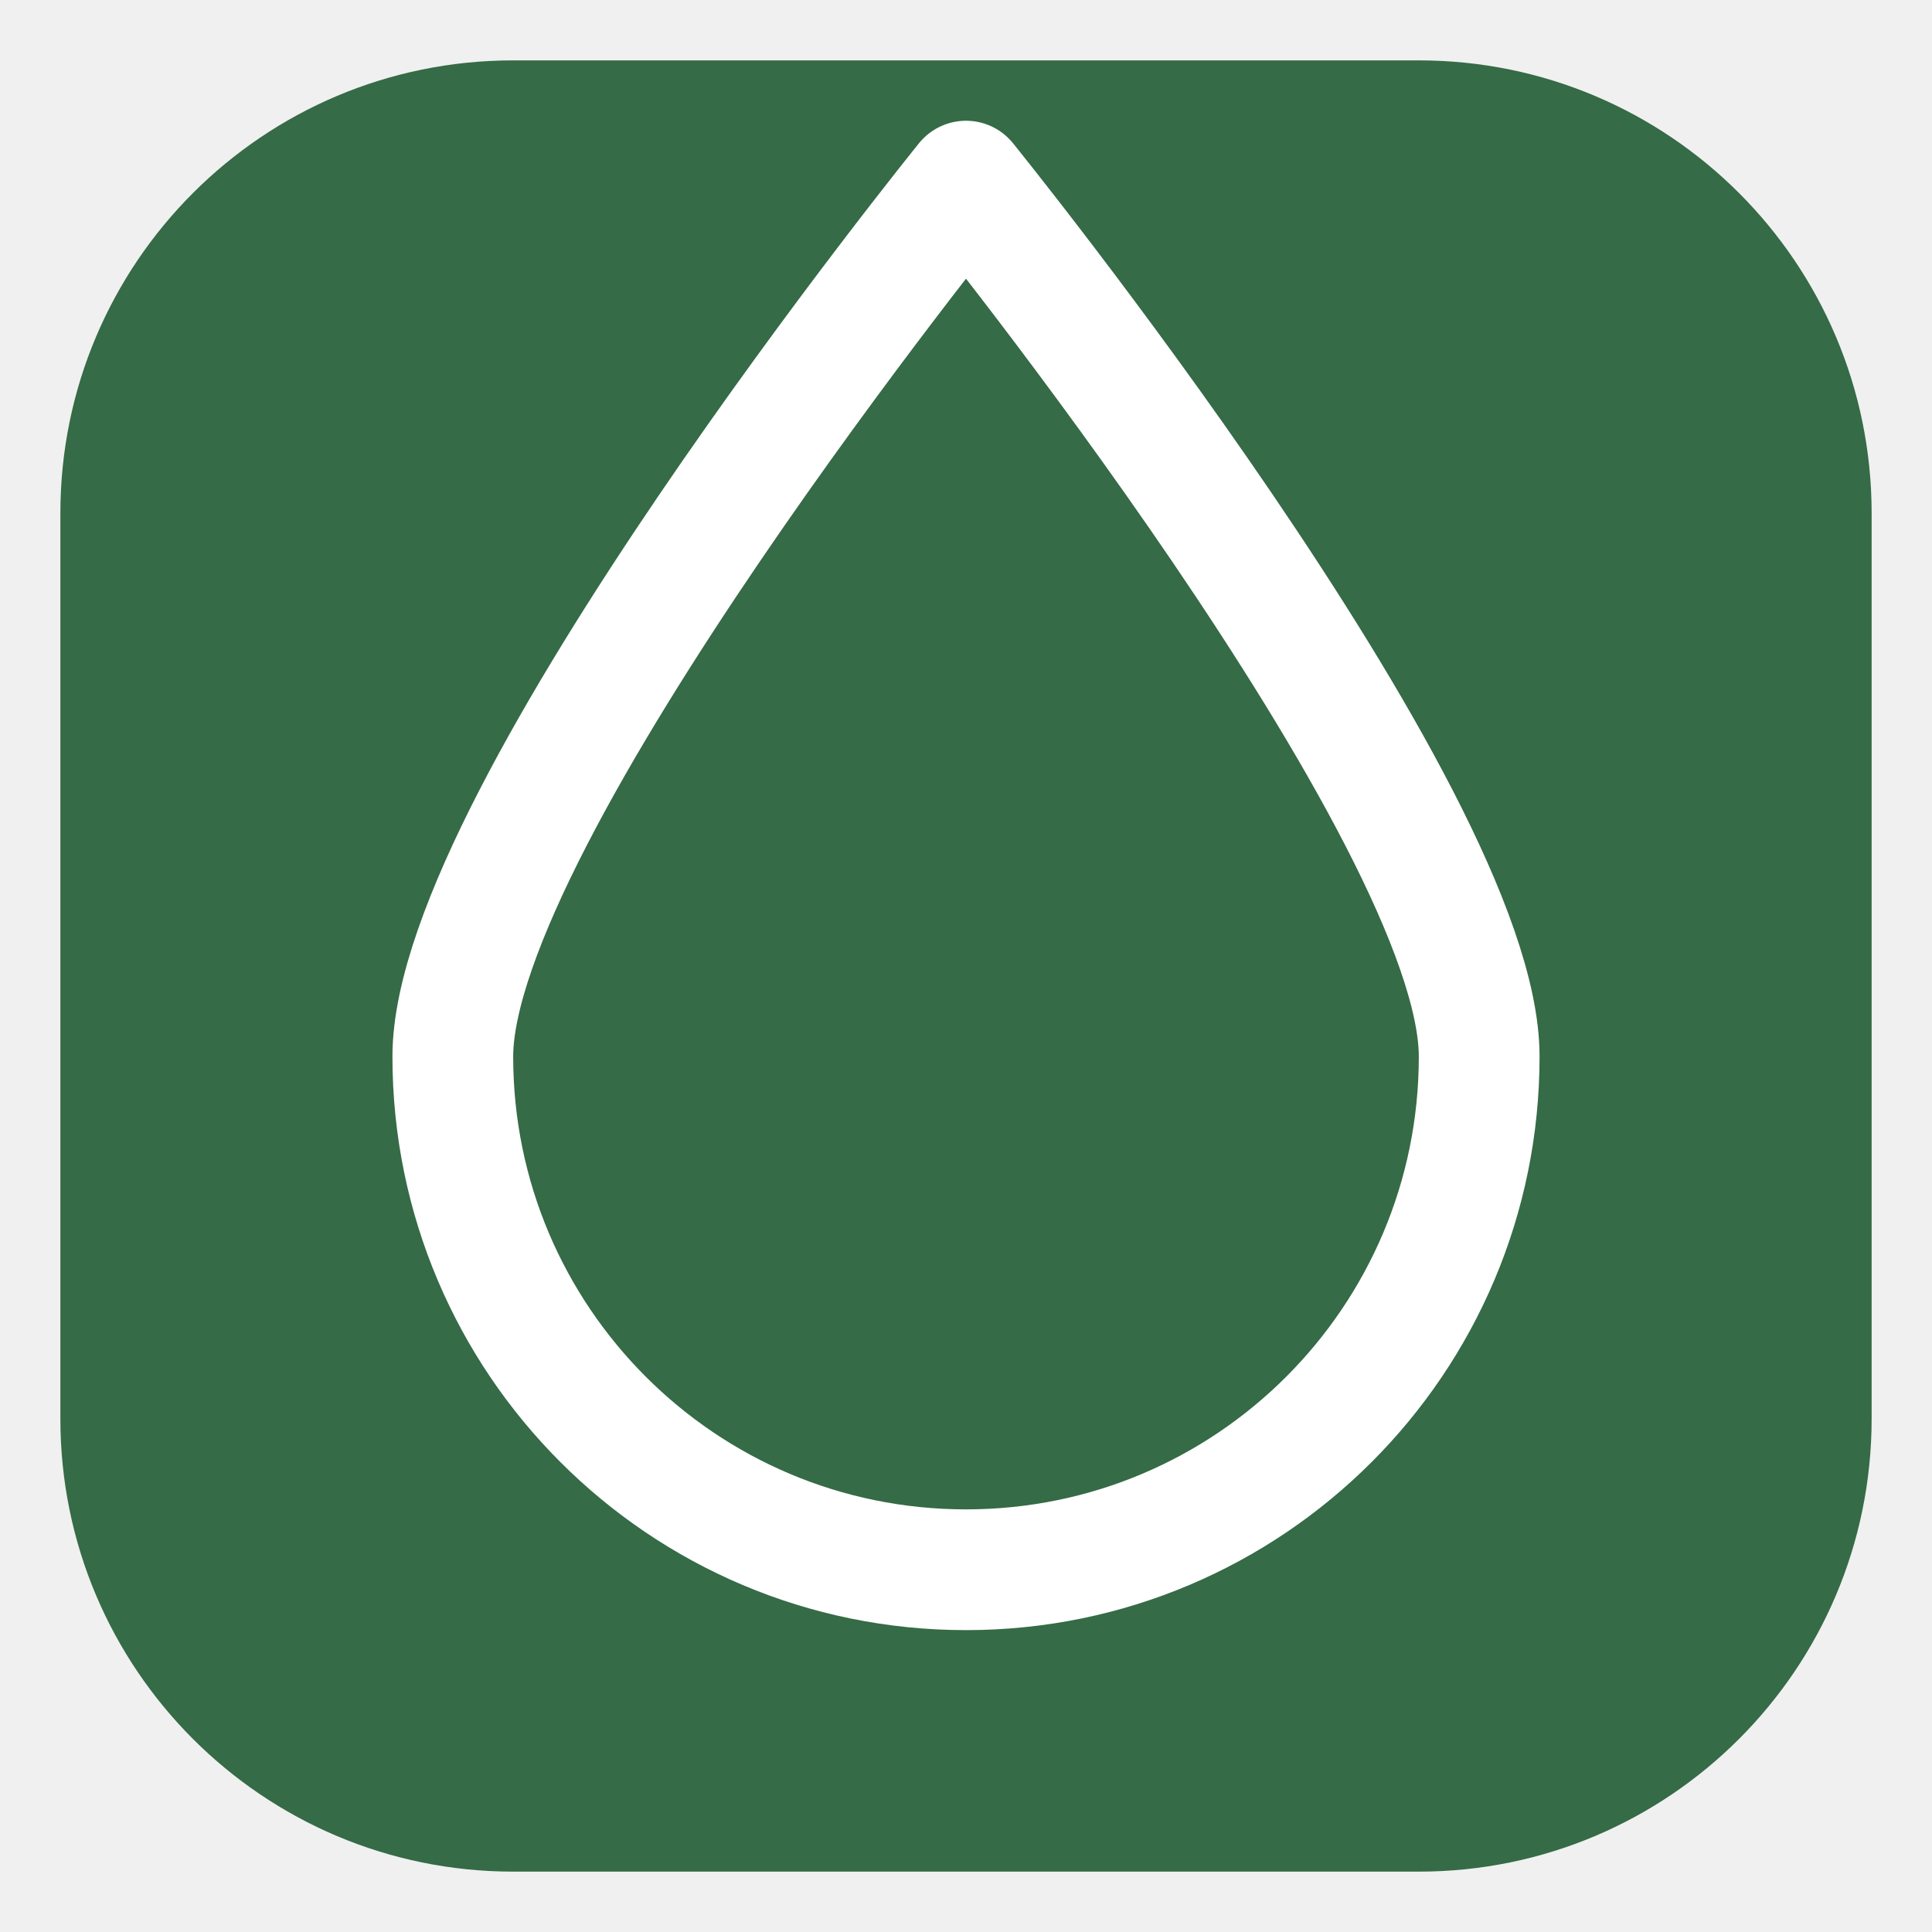
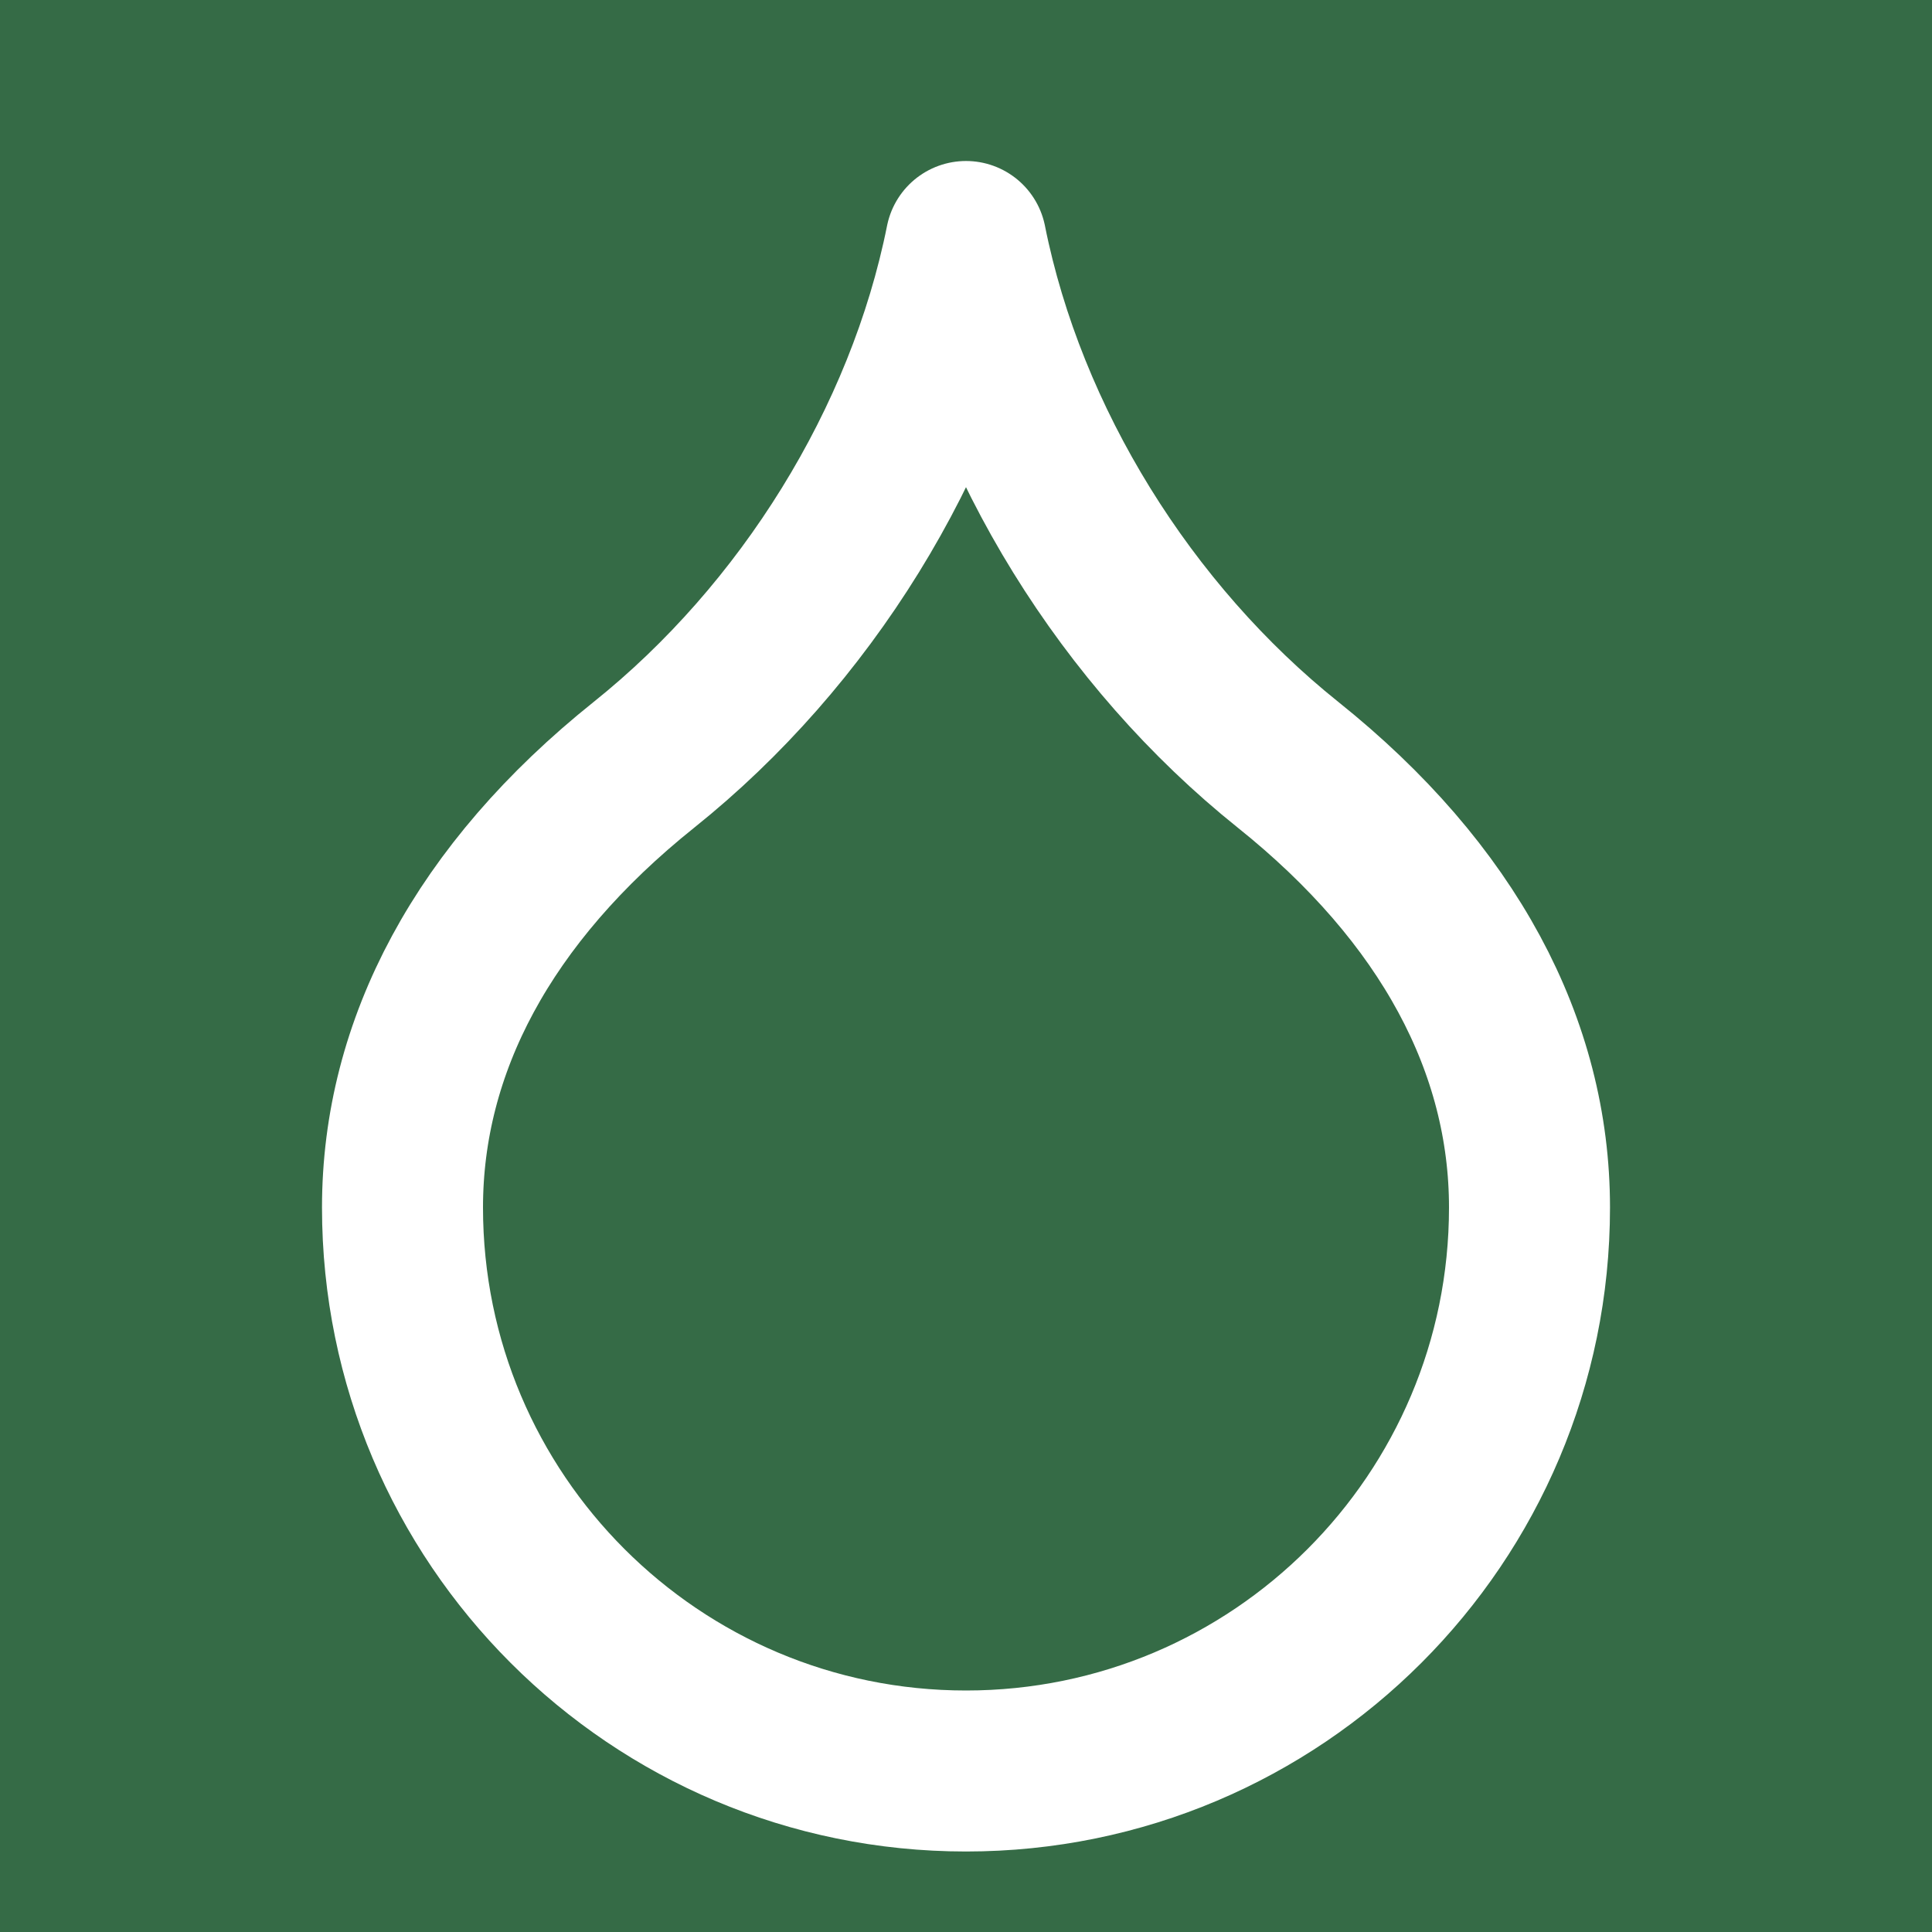
- <svg xmlns="http://www.w3.org/2000/svg" viewBox="0 0 64 64">
-   <rect x="2" y="2" width="60" height="60" rx="15" fill="#356b46" />
-   <path d="M32 52a17 17 0 0 0 17-17c0-8-17-29-17-29S15 27 15 35a17 17 0 0 0 17 17Z" fill="none" stroke="#fff" stroke-linecap="round" stroke-linejoin="round" stroke-width="4" />
+ <svg xmlns="http://www.w3.org/2000/svg" viewBox="0 0 24 24" fill="none">
+   <rect width="24" height="24" fill="#356b46" />
+   <path d="M12 22a7 7 0 0 0 7-7c0-2-1-3.9-3-5.5s-3.5-4-4-6.5c-.5 2.5-2 4.9-4 6.5C6 11.1 5 13 5 15a7 7 0 0 0 7 7z" stroke="#fff" stroke-width="2" stroke-linecap="round" stroke-linejoin="round" />
</svg>
